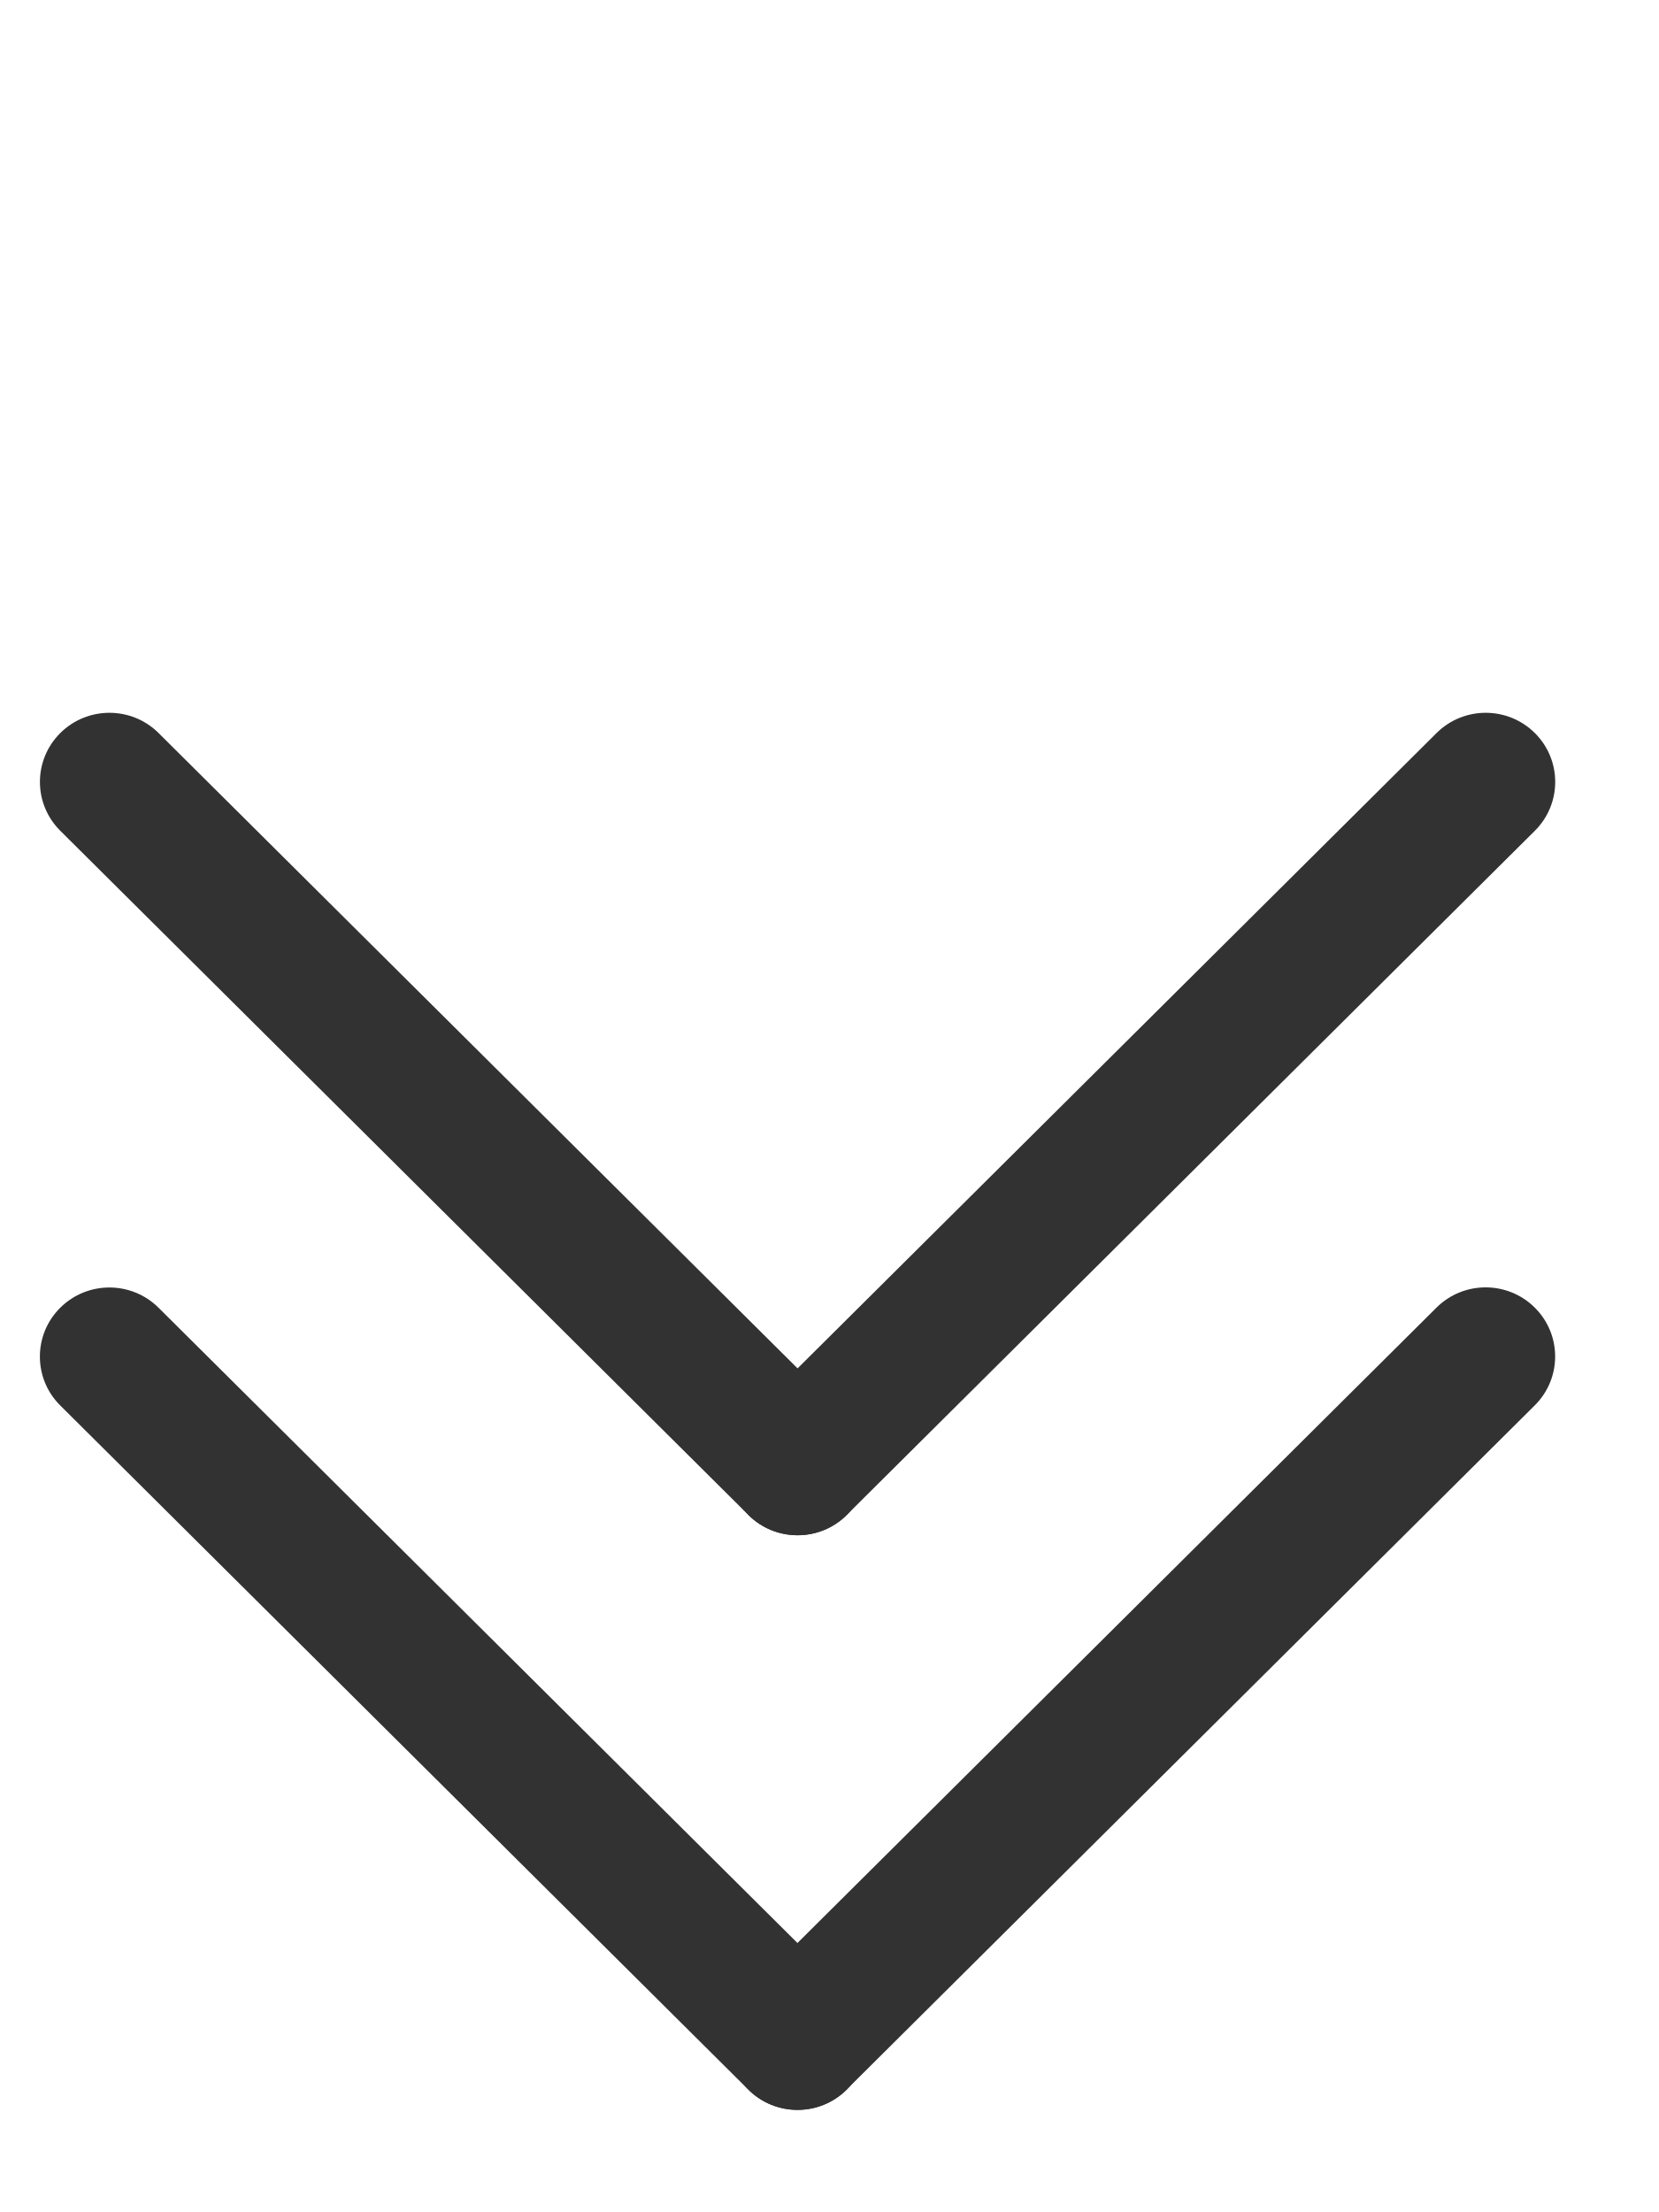
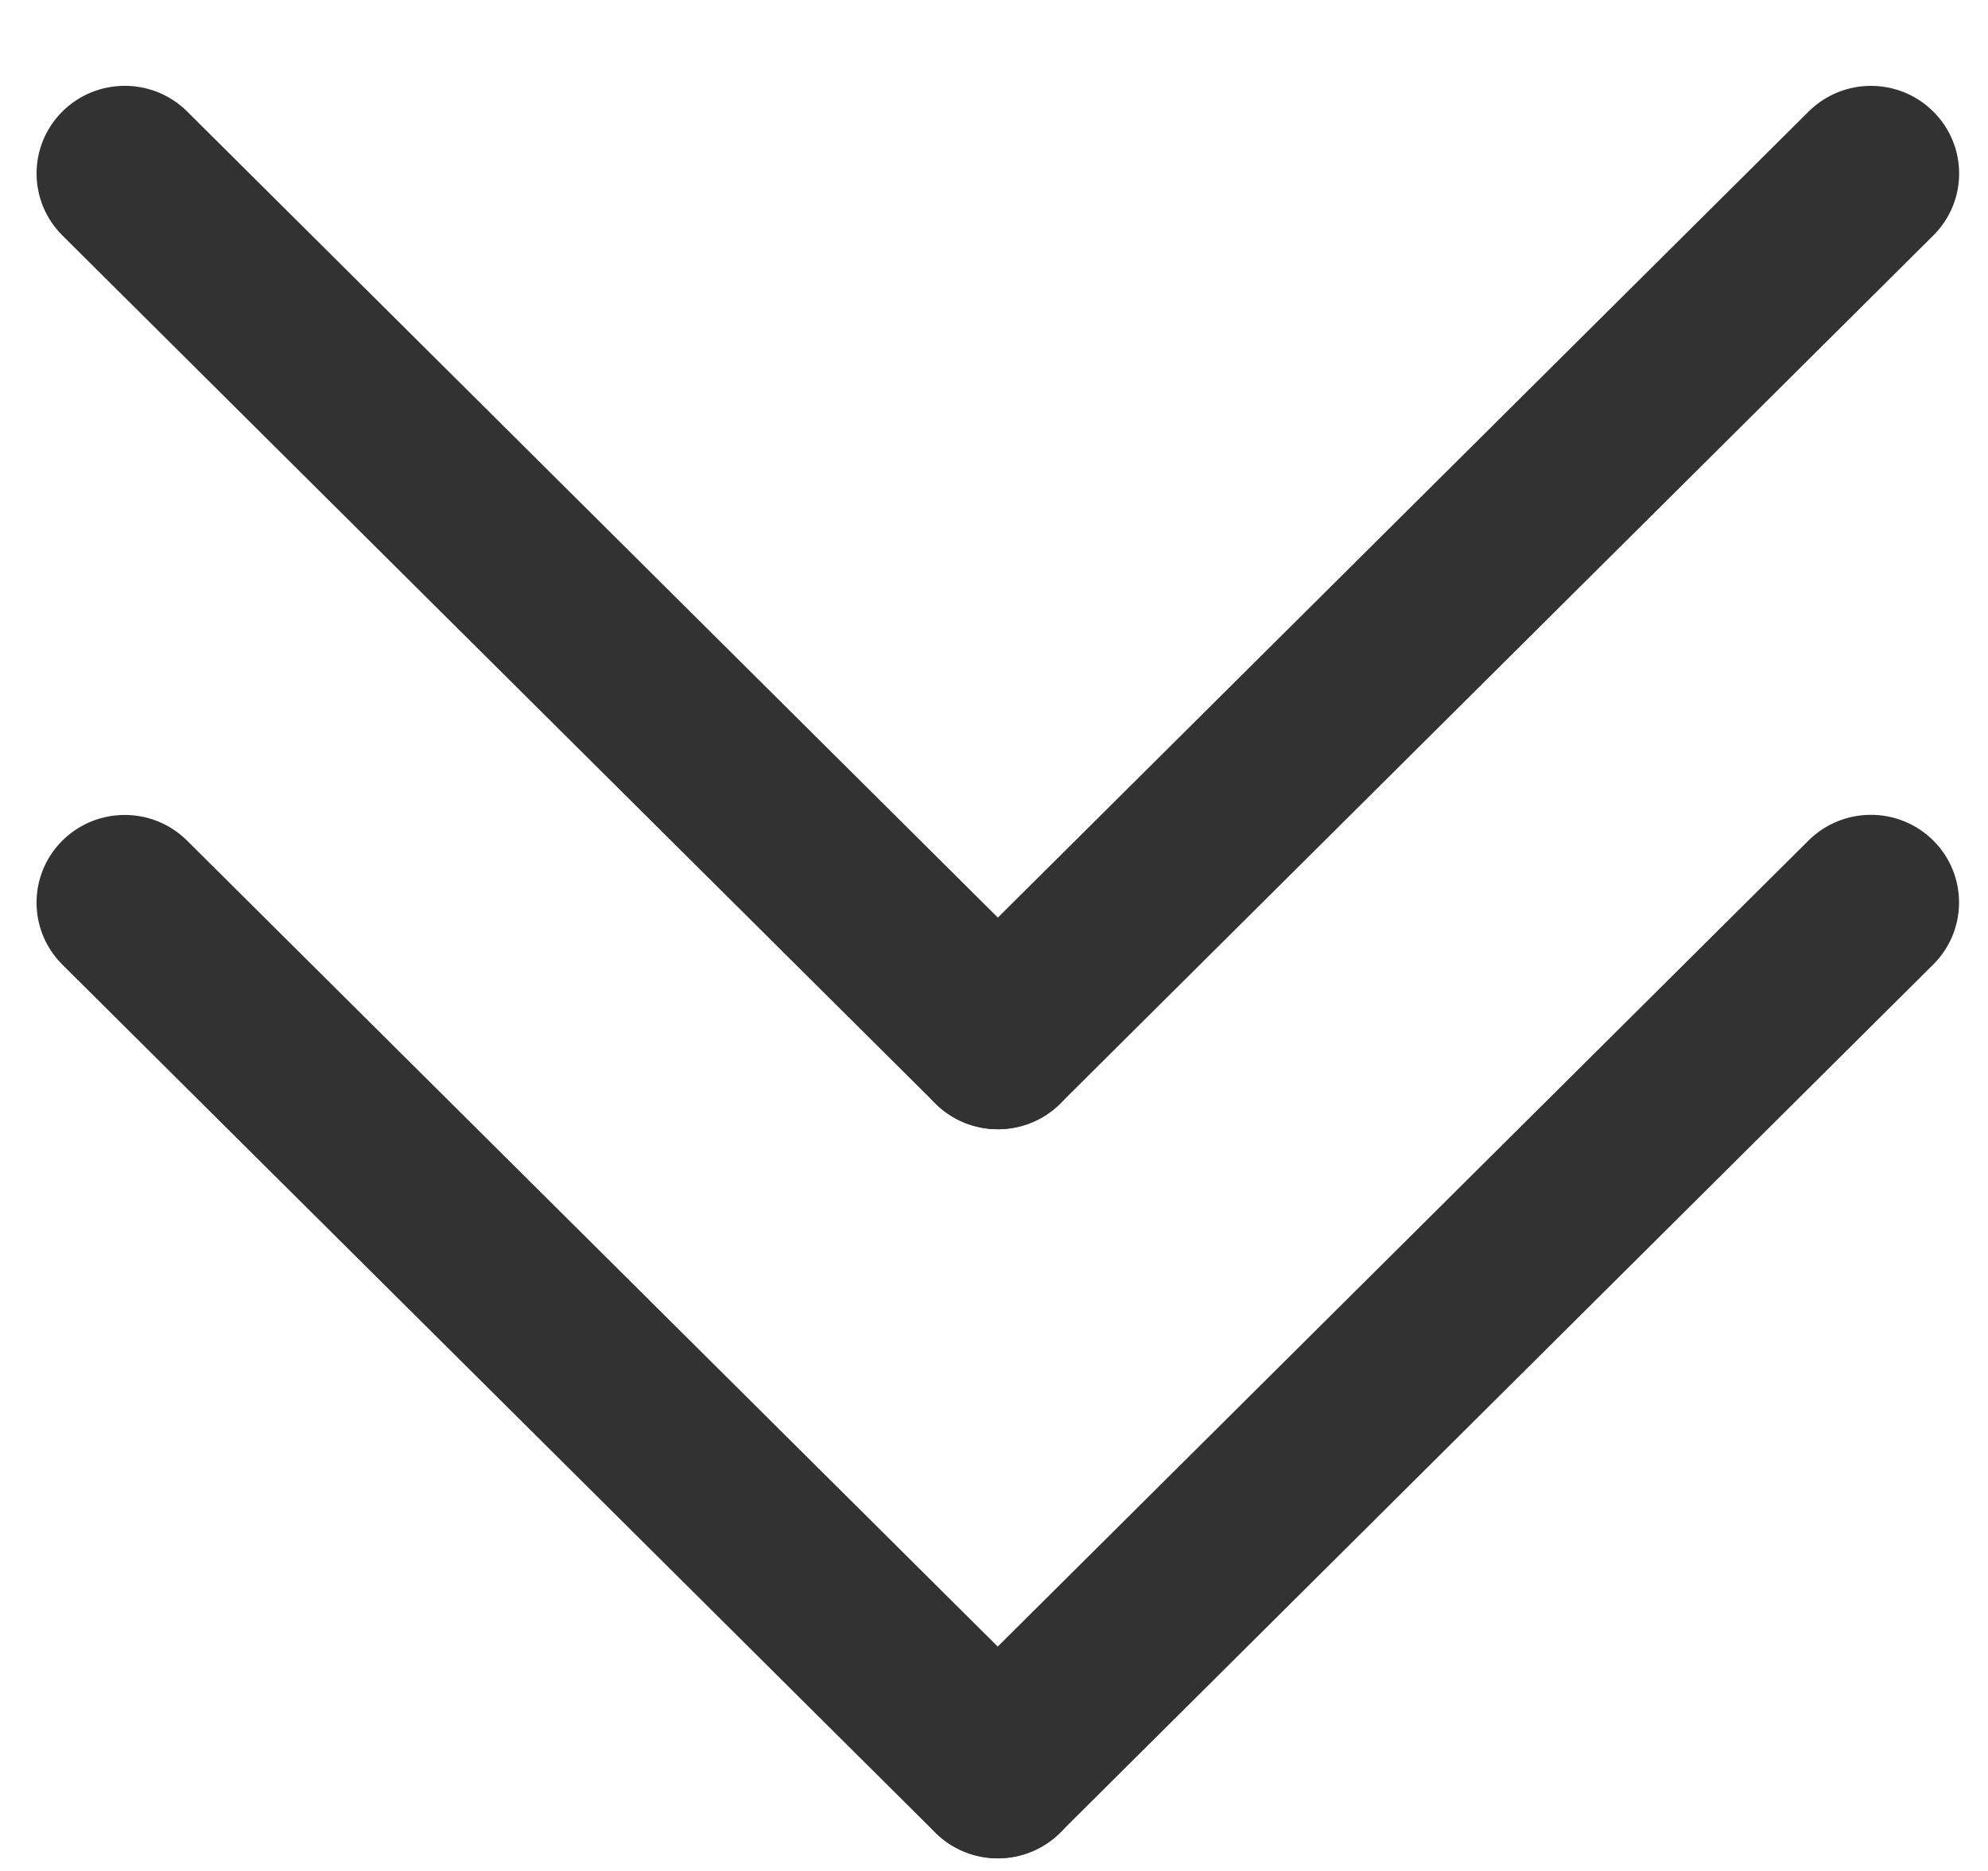
- <svg xmlns="http://www.w3.org/2000/svg" width="18" height="24" viewBox="0 0 18 24" fill="none">
-   <rect width="12.033" height="1.504" rx="0.752" transform="matrix(0.70913 -0.705078 -0.70913 -0.705078 8.65259 23.2019)" fill="#323232" />
-   <rect width="12.033" height="1.504" rx="0.752" transform="matrix(0.70913 0.705078 0.70913 -0.705078 0.120361 14.719)" fill="#323232" />
-   <rect width="12.033" height="1.504" rx="0.752" transform="matrix(0.70913 -0.705078 -0.70913 -0.705078 8.65332 16.9678)" fill="#323232" />
-   <rect width="12.033" height="1.504" rx="0.752" transform="matrix(0.70913 0.705078 0.70913 -0.705078 0.12085 8.48364)" fill="#323232" />
+ <svg xmlns="http://www.w3.org/2000/svg" width="17" height="16" viewBox="0 0 17 16" fill="none">
+   <path d="M7.999 15.672C8.294 15.964 8.771 15.964 9.066 15.672L16.532 8.248C16.826 7.955 16.826 7.481 16.532 7.188C16.237 6.895 15.76 6.895 15.465 7.188L7.999 14.611C7.704 14.904 7.704 15.379 7.999 15.672Z" fill="#323232" />
+   <path d="M0.533 7.189C0.239 7.482 0.239 7.956 0.533 8.249L7.999 15.673C8.294 15.966 8.771 15.966 9.066 15.673C9.361 15.38 9.361 14.905 9.066 14.612L1.6 7.189C1.305 6.896 0.828 6.896 0.533 7.189Z" fill="#323232" />
+   <path d="M8 9.438C8.294 9.73 8.772 9.73 9.066 9.438L16.532 2.014C16.827 1.721 16.827 1.247 16.532 0.954C16.238 0.661 15.76 0.661 15.466 0.954L8 8.377C7.705 8.67 7.705 9.145 8 9.438Z" fill="#323232" />
+   <path d="M0.534 0.953C0.239 1.246 0.239 1.721 0.534 2.014L8 9.438C8.294 9.73 8.772 9.73 9.066 9.438C9.361 9.145 9.361 8.67 9.066 8.377L1.6 0.953C1.306 0.661 0.828 0.661 0.534 0.953Z" fill="#323232" />
</svg>
